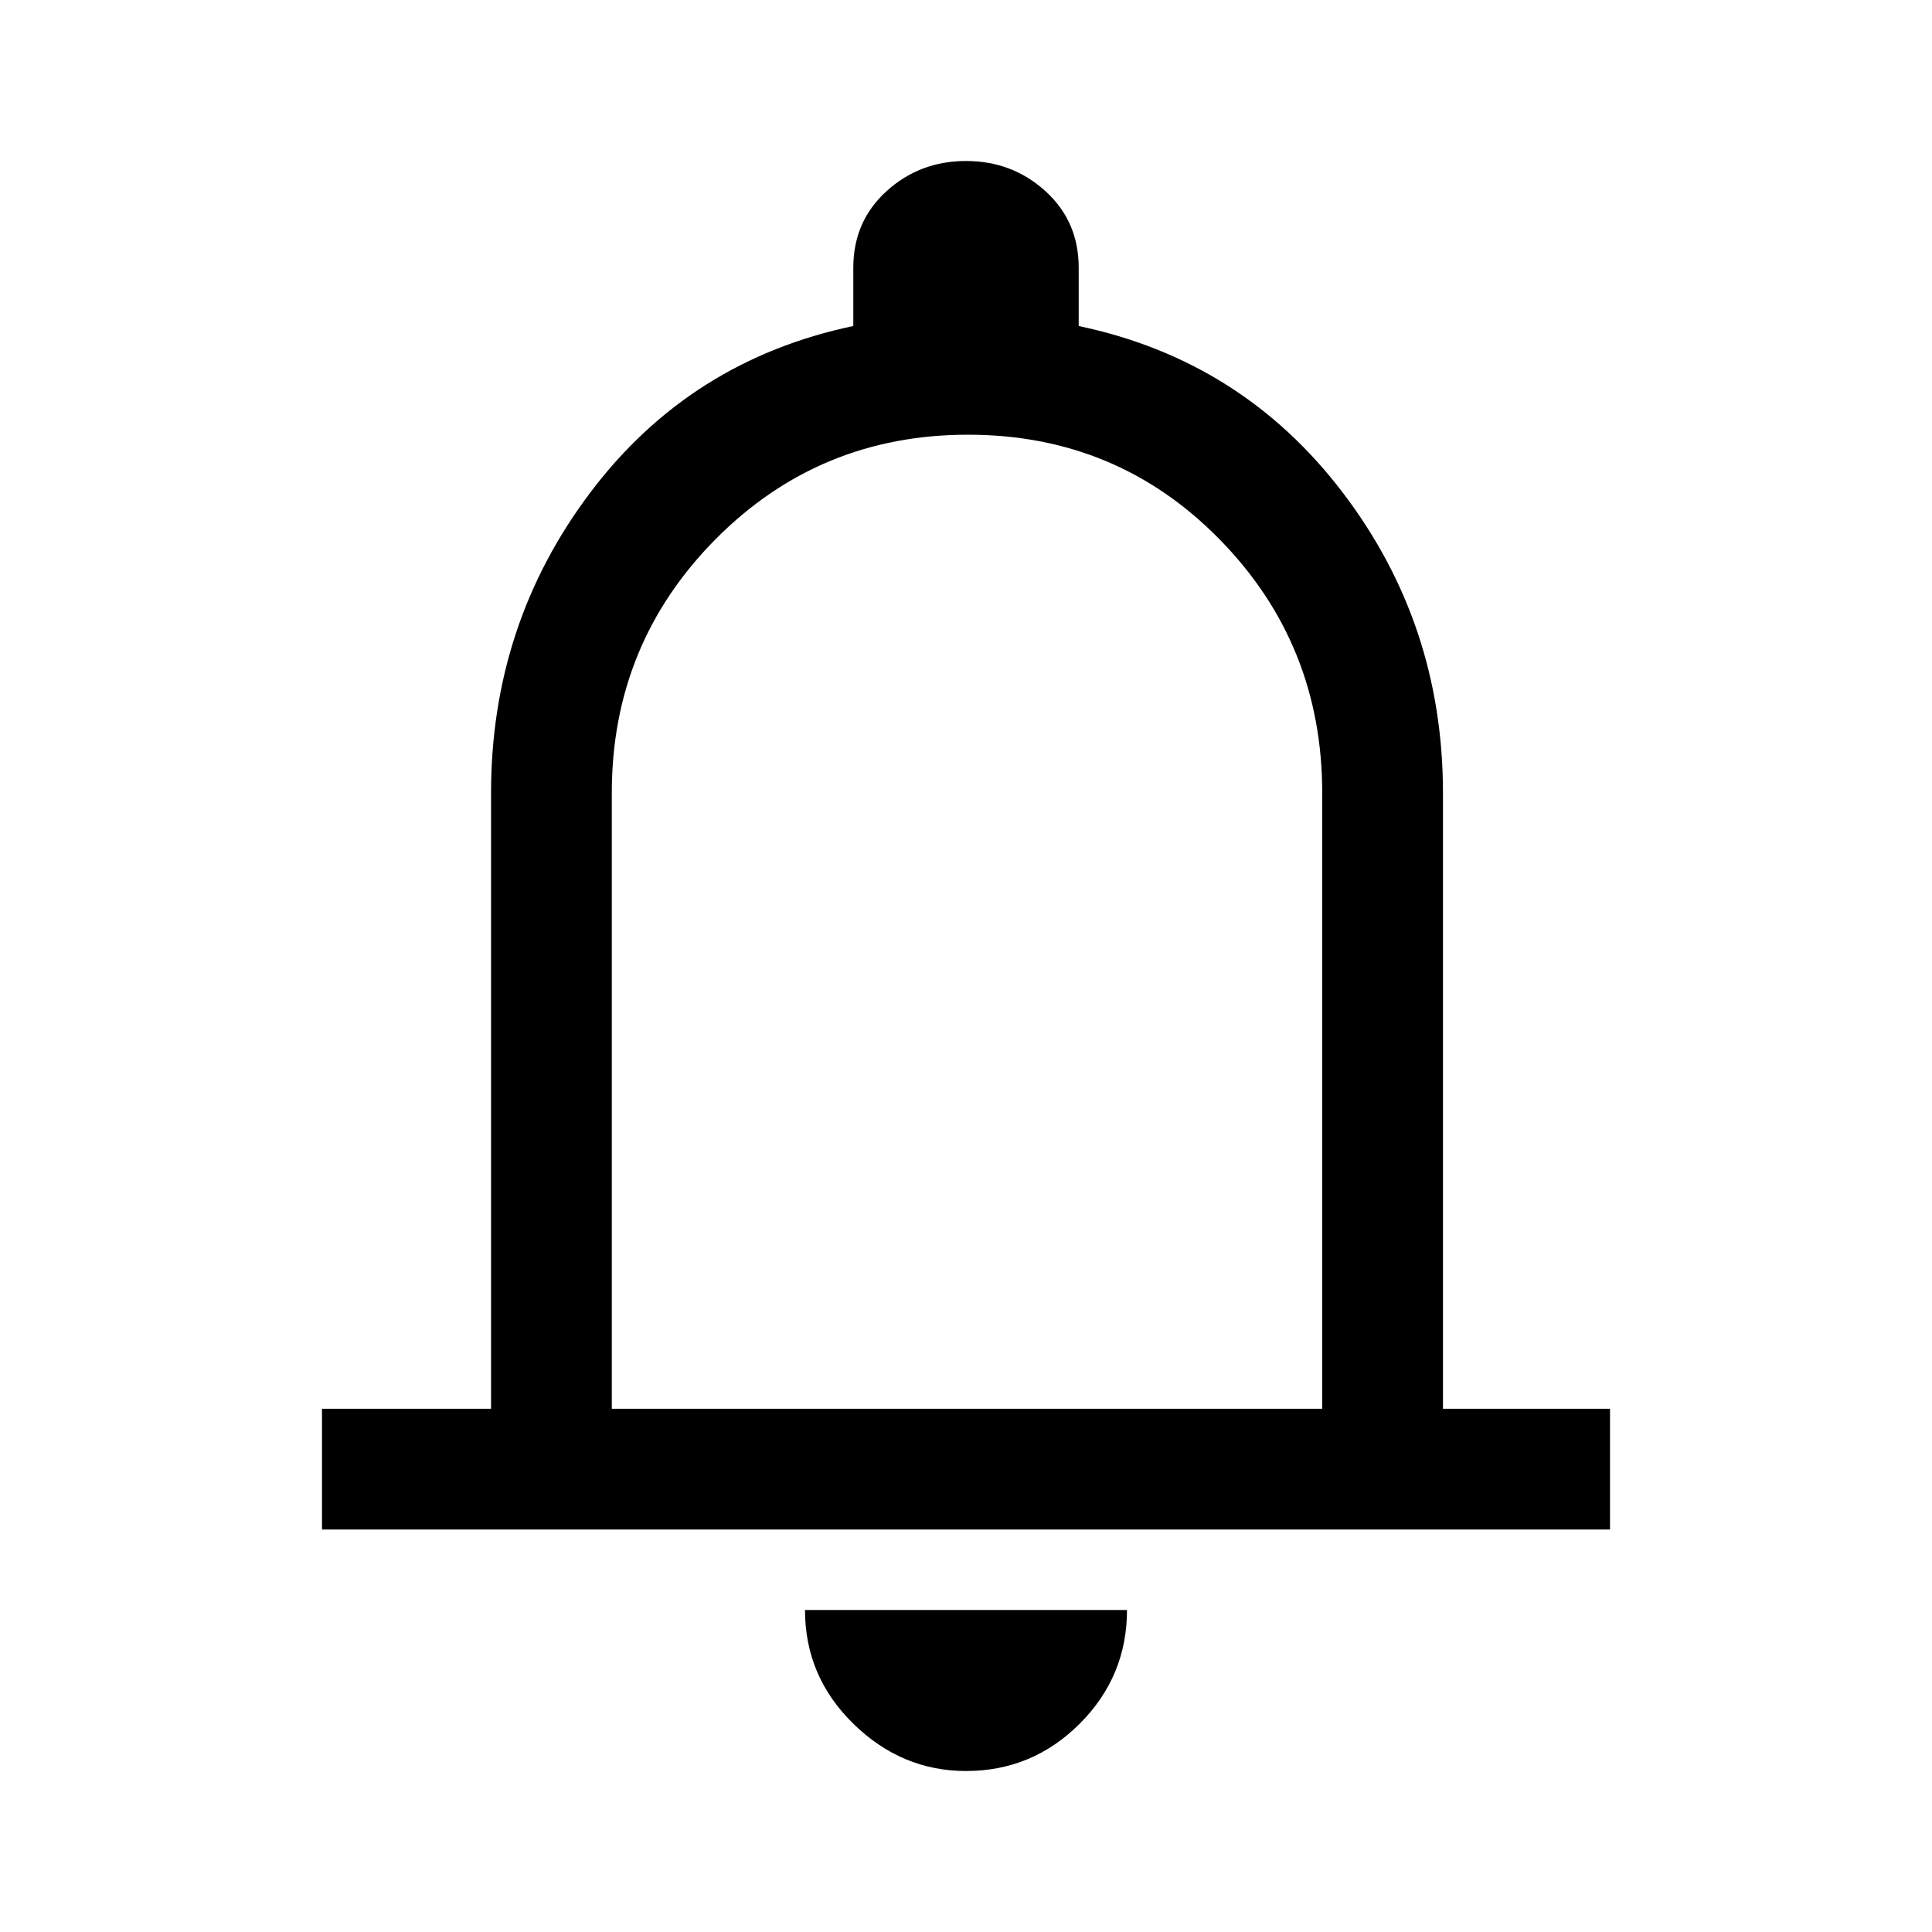
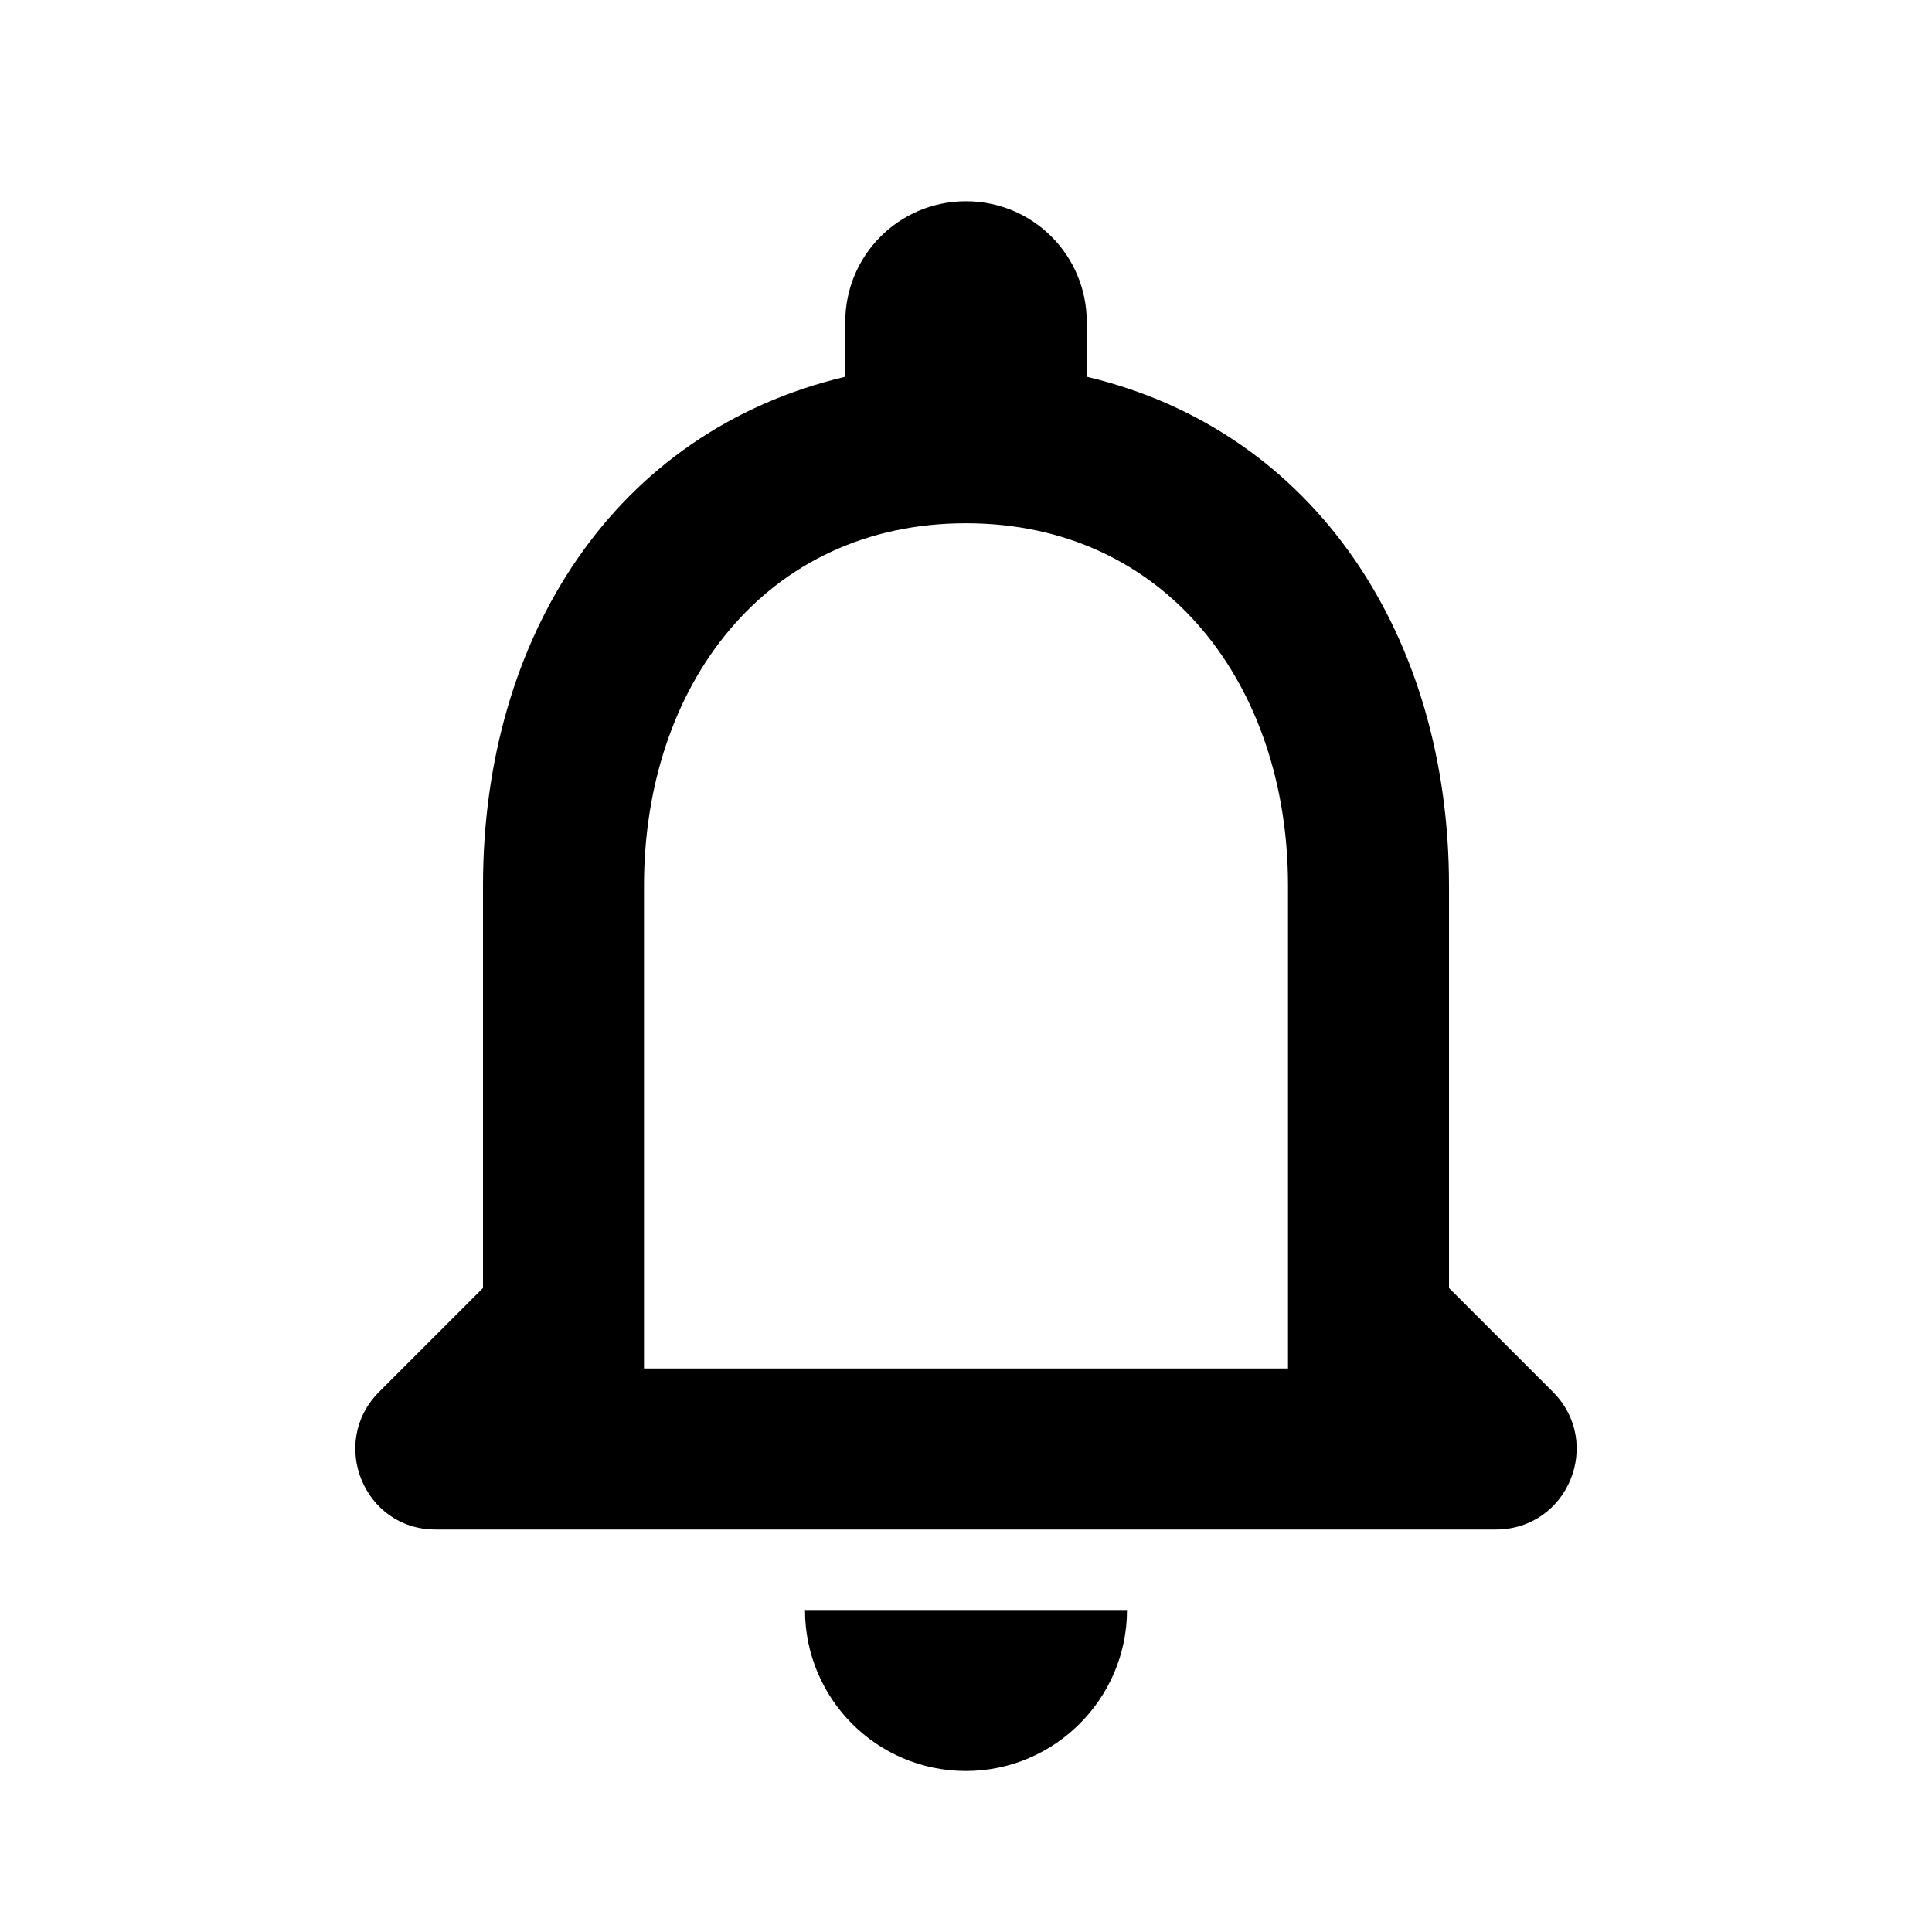
- <svg xmlns="http://www.w3.org/2000/svg" height="48" width="48">
-   <path d="M8 38v-3h4.2V19.7q0-4.2 2.475-7.475Q17.15 8.95 21.2 8.1V6.65q0-1.15.825-1.9T24 4q1.15 0 1.975.75.825.75.825 1.9V8.1q4.05.85 6.55 4.125t2.5 7.475V35H40v3Zm16-14.75ZM24 44q-1.6 0-2.8-1.175Q20 41.65 20 40h8q0 1.65-1.175 2.825Q25.65 44 24 44Zm-8.8-9h17.65V19.7q0-3.7-2.55-6.3-2.55-2.6-6.25-2.6t-6.275 2.6Q15.2 16 15.2 19.7Z" />
+ <svg xmlns="http://www.w3.org/2000/svg" height="24px" viewBox="0 0 24 24" width="24px" fill="#000000">
+   <path d="M0 0h24v24H0V0z" fill="none" />
+   <path d="M19.29 17.29L18 16v-5c0-3.07-1.64-5.64-4.5-6.32V4c0-.83-.67-1.5-1.5-1.5s-1.5.67-1.5 1.5v.68C7.63 5.36 6 7.92 6 11v5l-1.29 1.29c-.63.63-.19 1.71.7 1.71h13.17c.9 0 1.34-1.08.71-1.71zM16 17H8v-6c0-2.48 1.51-4.5 4-4.5s4 2.02 4 4.5v6zm-4 5c1.1 0 2-.9 2-2h-4c0 1.1.89 2 2 2z" />
</svg>
